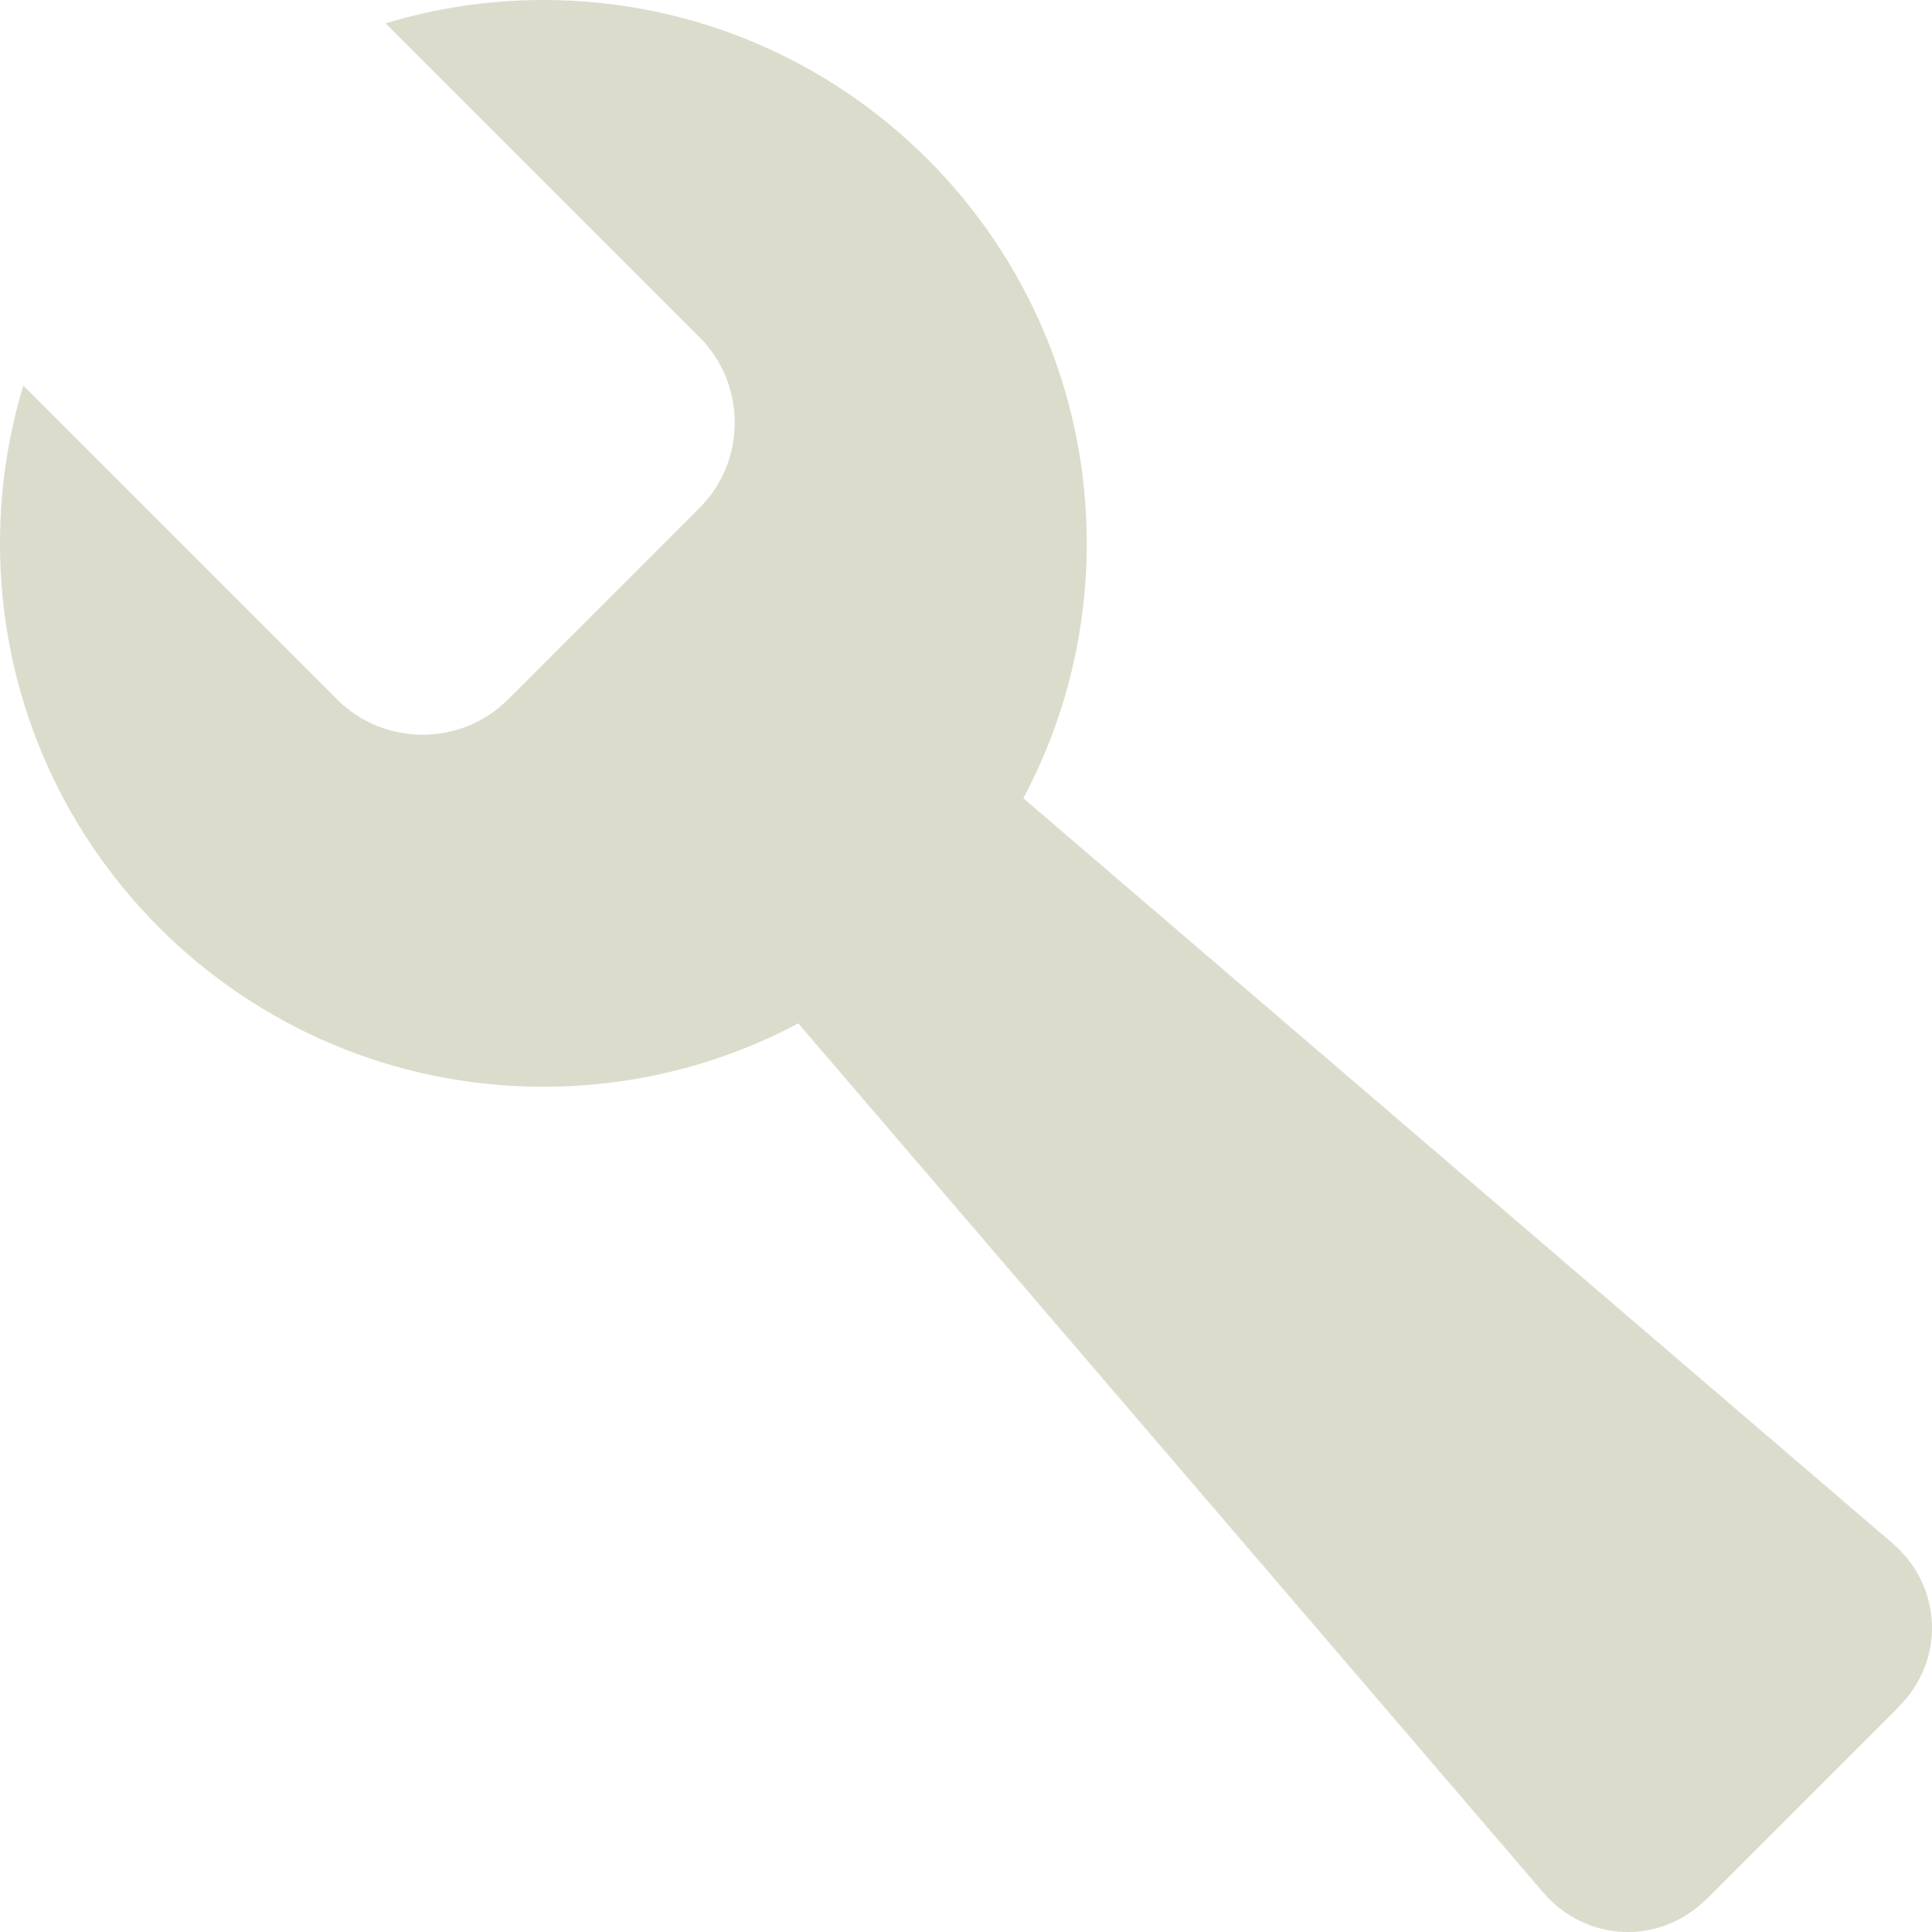
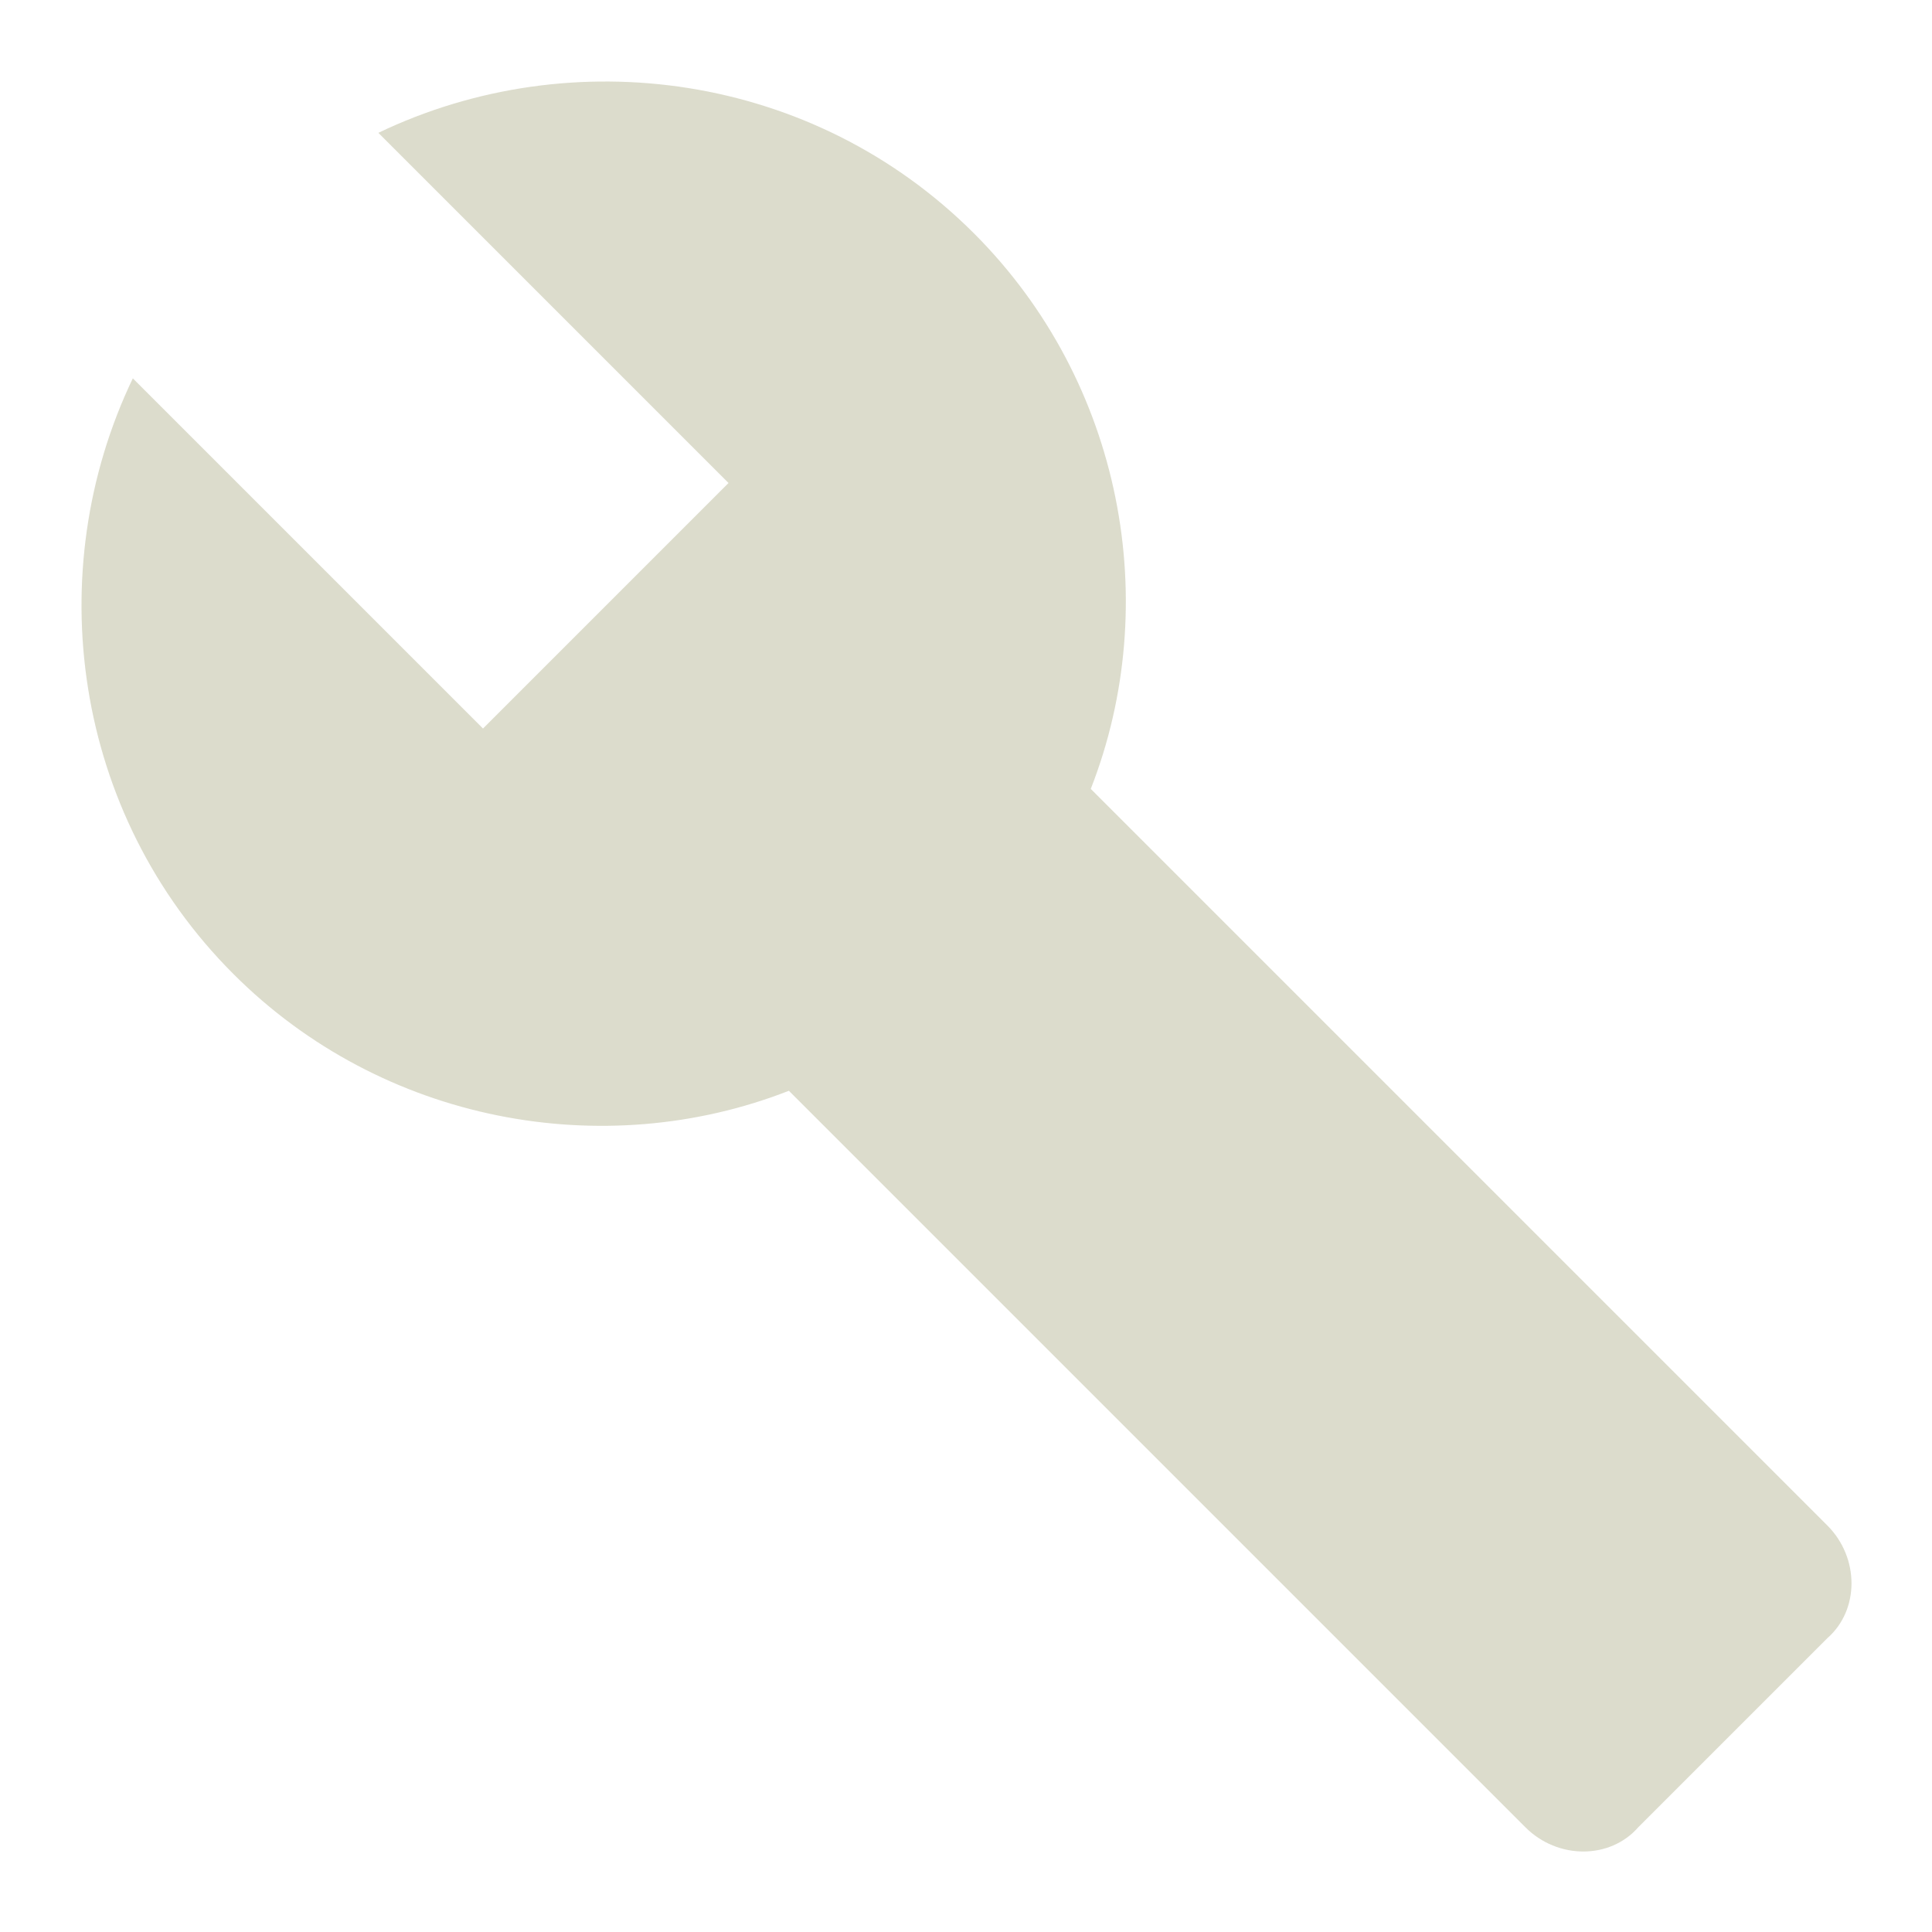
- <svg xmlns="http://www.w3.org/2000/svg" version="1.1" width="16" height="16" viewBox="0 0 16 16">
-   <path fill="#dcdccc" d="M15.671 12.779l-7.196-6.168c0.335-0.63 0.525-1.348 0.525-2.111 0-2.485-2.015-4.5-4.5-4.5-0.455 0-0.893 0.068-1.307 0.193l2.6 2.6c0.389 0.389 0.389 1.025 0 1.414l-1.586 1.586c-0.389 0.389-1.025 0.389-1.414 0l-2.6-2.6c-0.125 0.414-0.193 0.852-0.193 1.307 0 2.485 2.015 4.5 4.5 4.5 0.763 0 1.482-0.19 2.111-0.525l6.168 7.196c0.358 0.418 0.969 0.441 1.358 0.052l1.586-1.586c0.389-0.389 0.365-1-0.052-1.358z" />
+ <svg xmlns="http://www.w3.org/2000/svg" version="1.1" width="48" height="48" viewBox="0 0 48 48">
+   <path fill="#dcdccc" d="M45.4 37.9L27.1 19.6c1.8-4.6.8-10.1-2.9-13.8-4-4-10-4.8-14.8-2.5l8.7 8.7-6.1 6.1-8.7-8.7C1 14.2 1.8 20.2 5.8 24.2c3.7 3.7 9.2 4.7 13.8 2.9l18.3 18.3c.8.8 2.1.8 2.8 0l4.7-4.7c.8-.7.8-2 0-2.8z" />
+   <path fill-rule="evenodd" clip-rule="evenodd" fill="none" d="M0 0h48v48H0z" />
</svg>
